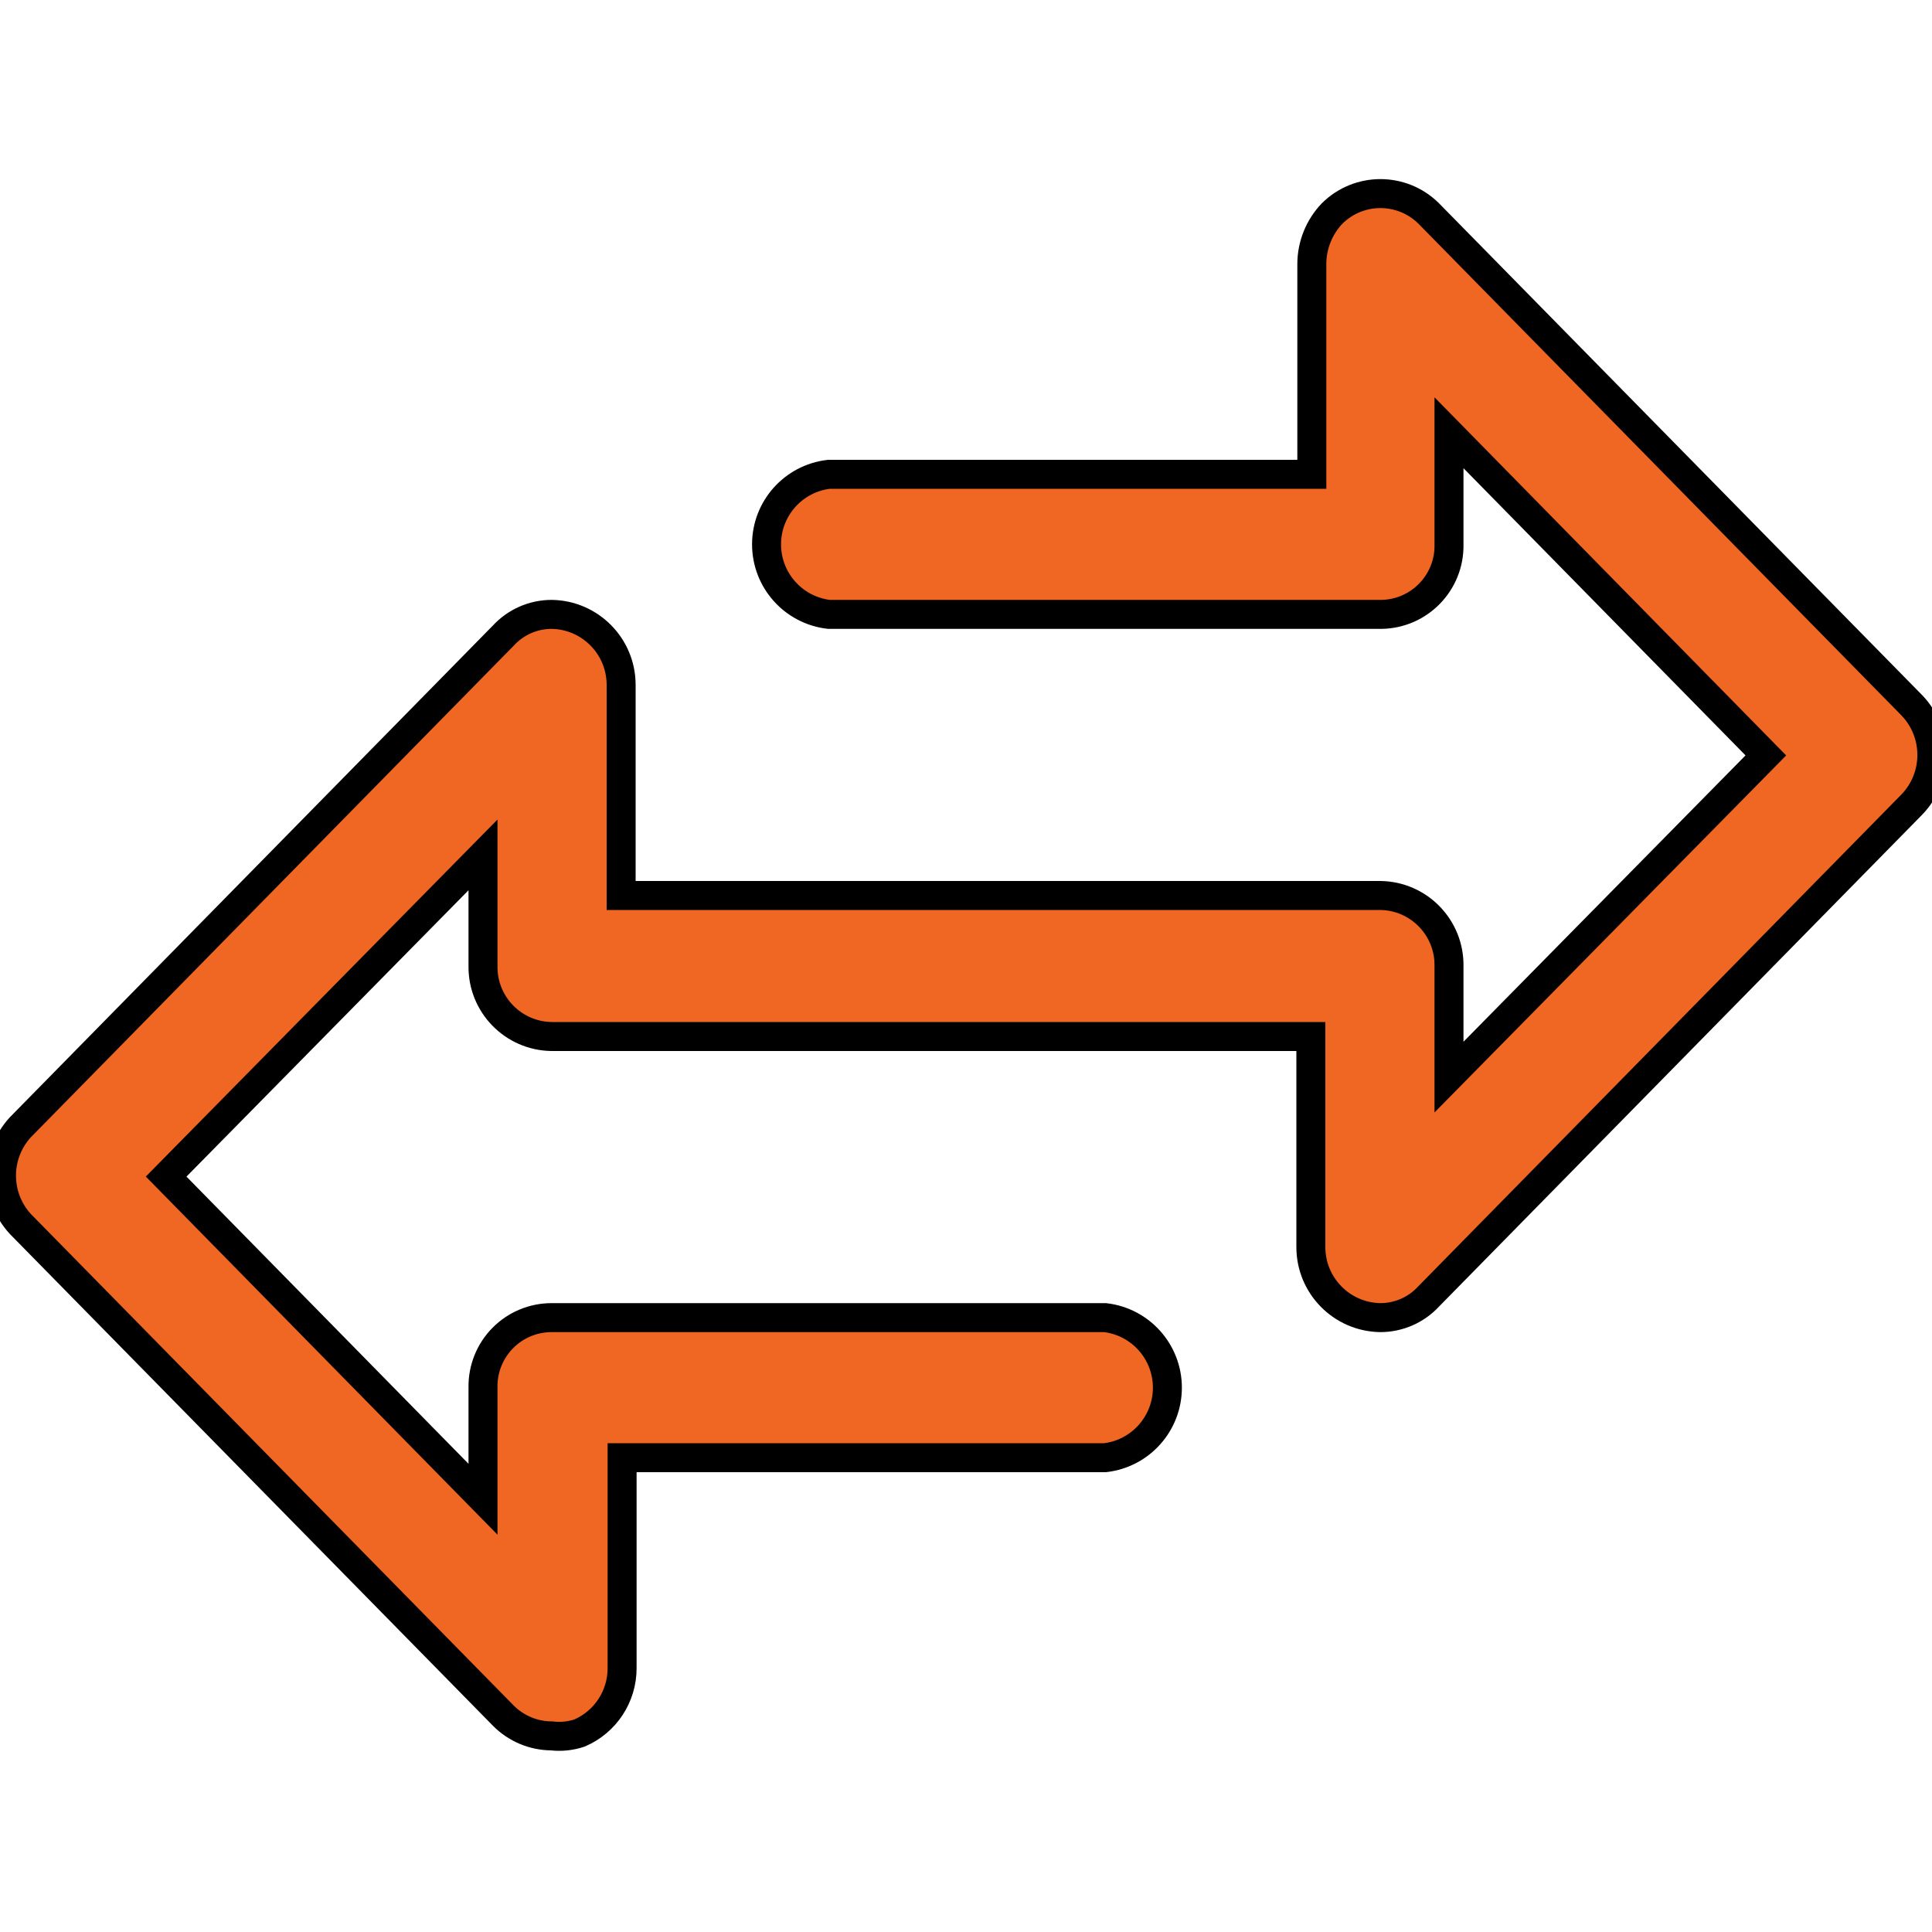
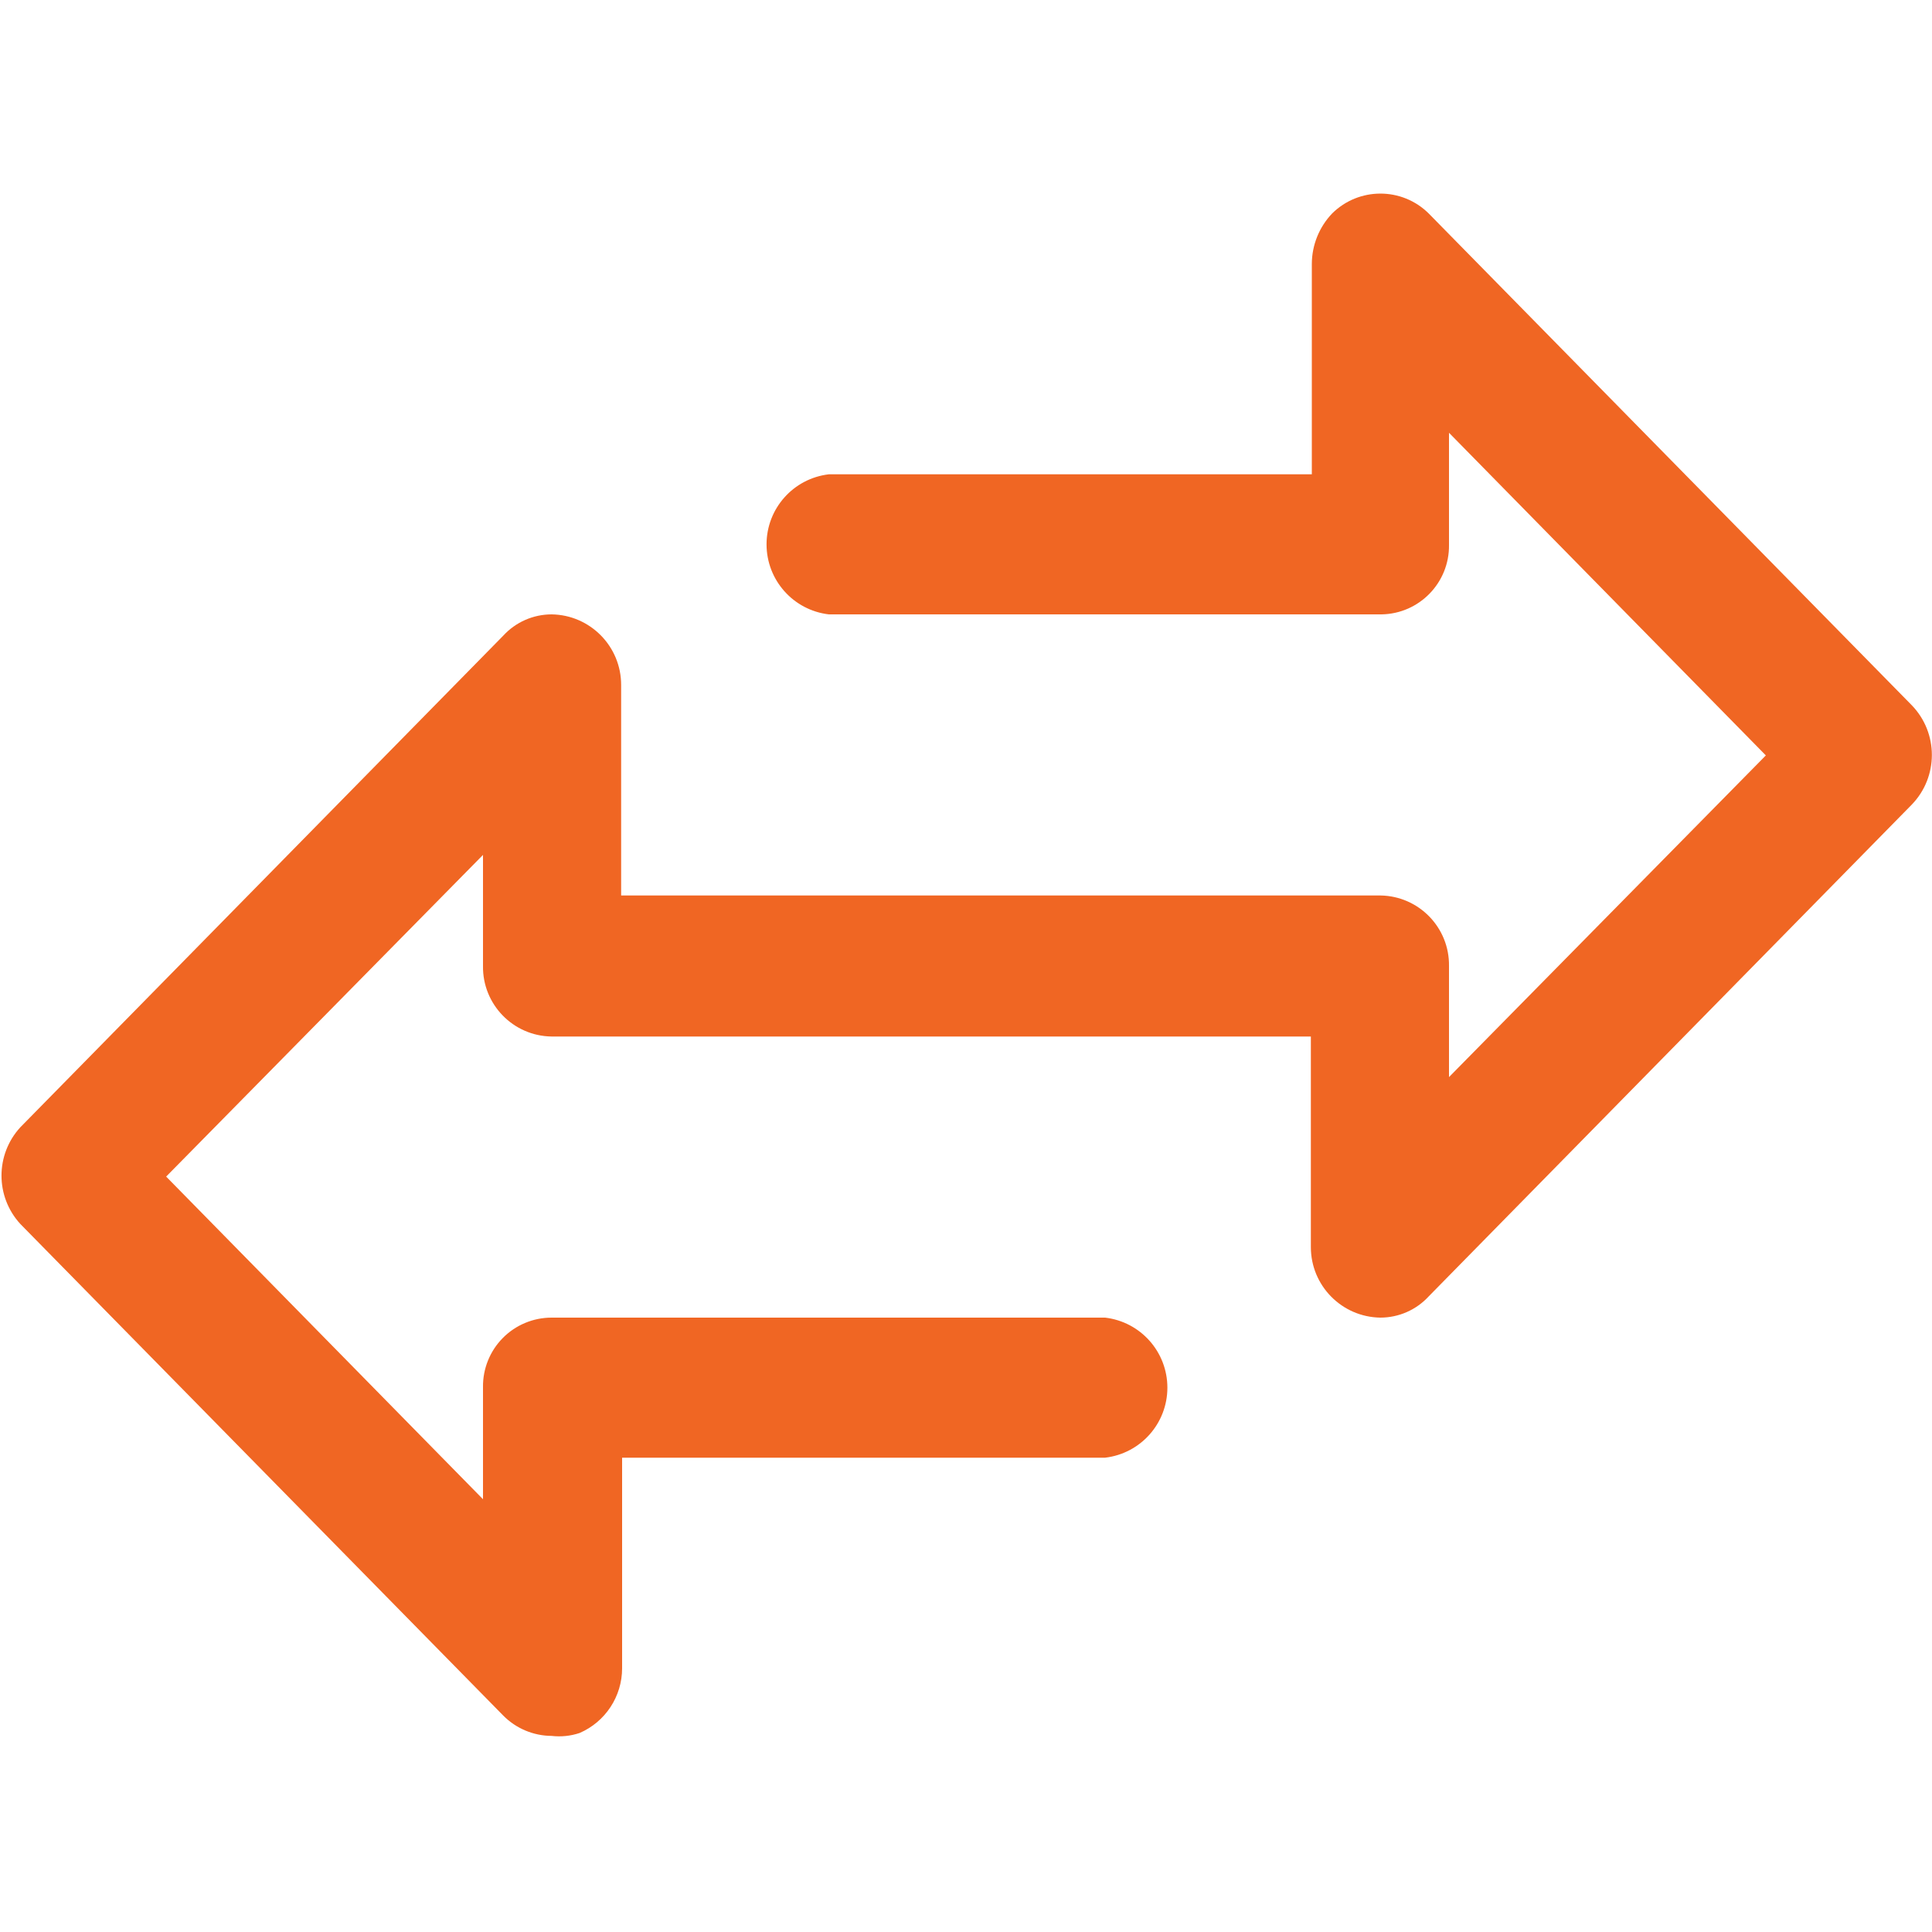
<svg xmlns="http://www.w3.org/2000/svg" id="Layer_1" data-name="Layer 1" viewBox="0 0 20 20" version="1.1">
  <defs id="defs28">
    <style id="style2">.cls-1,.cls-2,.cls-3{fill:#f06623;}.cls-2{clip-path:url(#clip-path);}.cls-3{clip-path:url(#clip-path-2);}.cls-4,.cls-5,.cls-6{fill:gray;}.cls-5{clip-path:url(#clip-path-3);}.cls-6{clip-path:url(#clip-path-4);}.cls-7{clip-path:url(#clip-path-5);}.cls-8{clip-path:url(#clip-path-6);}.cls-9{clip-path:url(#clip-path-7);}.cls-10{clip-path:url(#clip-path-8);}</style>
    <clipPath id="clip-path">
      <path class="cls-1" d="M11.77,27.66a1.38,1.38,0,0,1-1,.38,1.42,1.42,0,0,1-1-.38,1.18,1.18,0,0,1-.4-.91,1.24,1.24,0,0,1,.4-.91,1.42,1.42,0,0,1,1-.38,1.38,1.38,0,0,1,1,.38,1.2,1.2,0,0,1,.4.91A1.18,1.18,0,0,1,11.77,27.66Z" id="path4" />
    </clipPath>
    <clipPath id="clip-path-2">
      <path class="cls-2" d="M11.87,36l-1.11.42a3,3,0,0,1-1,.14,2,2,0,0,1-1.31-.41,1.32,1.32,0,0,1-.46-1,4.19,4.19,0,0,1,0-.5A5,5,0,0,1,8.18,34l.58-2c.05-.2.09-.38.13-.56a2.8,2.8,0,0,0,0-.48.8.8,0,0,0-.16-.55,1,1,0,0,0-.62-.15,1.47,1.47,0,0,0-.46.07l-.41.13.16-.63c.38-.15.74-.28,1.09-.39a2.93,2.93,0,0,1,1-.17,1.88,1.88,0,0,1,1.29.4,1.35,1.35,0,0,1,.45,1c0,.09,0,.25,0,.47a2.84,2.84,0,0,1-.12.62l-.57,2c0,.17-.09.35-.13.56a2.79,2.79,0,0,0-.06.48.64.64,0,0,0,.19.55,1,1,0,0,0,.63.15,1.73,1.73,0,0,0,.47-.07,2.47,2.47,0,0,0,.39-.13Z" clip-path="url(#clip-path)" id="path7" />
    </clipPath>
    <clipPath id="clip-path-3">
      <path class="cls-4" d="M33.77,27.66a1.38,1.38,0,0,1-1,.38,1.42,1.42,0,0,1-1-.38,1.18,1.18,0,0,1-.4-.91,1.24,1.24,0,0,1,.4-.91,1.42,1.42,0,0,1,1-.38,1.38,1.38,0,0,1,1,.38,1.2,1.2,0,0,1,.4.91A1.18,1.18,0,0,1,33.77,27.66Z" id="path10" />
    </clipPath>
    <clipPath id="clip-path-4">
      <path class="cls-5" d="M33.87,36l-1.11.42a3,3,0,0,1-1,.14,2,2,0,0,1-1.31-.41,1.32,1.32,0,0,1-.46-1,4.19,4.19,0,0,1,0-.5,5,5,0,0,1,.12-.58l.58-2c0-.2.09-.38.13-.56a2.8,2.8,0,0,0,.05-.48.8.8,0,0,0-.16-.55,1,1,0,0,0-.62-.15,1.47,1.47,0,0,0-.46.07l-.41.13.16-.63c.38-.15.74-.28,1.09-.39a2.93,2.93,0,0,1,1-.17,1.88,1.88,0,0,1,1.29.4,1.35,1.35,0,0,1,.45,1c0,.09,0,.25,0,.47a2.84,2.84,0,0,1-.12.62l-.57,2c0,.17-.09.35-.13.56a2.79,2.79,0,0,0-.06.48.64.64,0,0,0,.19.55,1,1,0,0,0,.63.15,1.73,1.73,0,0,0,.47-.07,2.47,2.47,0,0,0,.39-.13Z" clip-path="url(#clip-path-3)" id="path13" />
    </clipPath>
    <clipPath id="clip-path-5">
      <path class="cls-3" d="M10,22a9,9,0,1,0,9,9A9,9,0,0,0,10,22Z" clip-path="url(#clip-path-2)" id="path16" />
    </clipPath>
    <clipPath id="clip-path-6">
      <rect class="cls-1" x="-1320.65" y="-659.65" width="1387.68" height="780.19" id="rect19" />
    </clipPath>
    <clipPath id="clip-path-7">
      <path class="cls-6" d="M32,22a9,9,0,1,0,9,9A9,9,0,0,0,32,22Z" clip-path="url(#clip-path-4)" id="path22" />
    </clipPath>
    <clipPath id="clip-path-8">
      <rect class="cls-4" x="-1298.65" y="-659.65" width="1387.68" height="780.19" id="rect25" />
    </clipPath>
  </defs>
-   <path class="cls-1" d="M19.79,7.3l-5-5.09a.71.71,0,0,0-1,0,.76.76,0,0,0-.21.52V4.91h-5a.73.73,0,0,0,0,1.45h5.72A.71.71,0,0,0,15,5.64V4.48l3.28,3.34L15,11.15V10a.72.72,0,0,0-.71-.73H6.43V7.09a.73.73,0,0,0-.72-.73.68.68,0,0,0-.5.22l-5,5.09a.74.74,0,0,0,0,1l5,5.09a.71.71,0,0,0,.5.21A.67.67,0,0,0,6,17.94a.73.73,0,0,0,.44-.67V15.09h5a.73.73,0,0,0,0-1.45H5.71a.71.71,0,0,0-.71.72v1.16L1.72,12.18,5,8.85V10a.72.72,0,0,0,.71.73h7.86v2.18a.73.73,0,0,0,.72.73.68.68,0,0,0,.5-.22l5-5.09A.74.74,0,0,0,19.79,7.3Z" id="path32" style="stroke:#000000;stroke-width:0.3;stroke-miterlimit:4;stroke-dasharray:none" />
+   <path class="cls-1" d="M19.79,7.3l-5-5.09a.71.71,0,0,0-1,0,.76.76,0,0,0-.21.52V4.91h-5a.73.73,0,0,0,0,1.45h5.72A.71.71,0,0,0,15,5.64V4.48l3.28,3.34L15,11.15V10a.72.72,0,0,0-.71-.73H6.43V7.09a.73.73,0,0,0-.72-.73.68.68,0,0,0-.5.22l-5,5.09a.74.74,0,0,0,0,1l5,5.09a.71.71,0,0,0,.5.21A.67.67,0,0,0,6,17.94a.73.73,0,0,0,.44-.67V15.09h5a.73.73,0,0,0,0-1.45H5.71a.71.71,0,0,0-.71.72v1.16L1.72,12.18,5,8.85V10a.72.72,0,0,0,.71.73h7.86v2.18a.73.73,0,0,0,.72.73.68.68,0,0,0,.5-.22l5-5.09A.74.74,0,0,0,19.79,7.3Z" id="path32" style="stroke:none;stroke-width:0.3;stroke-miterlimit:4;stroke-dasharray:none" />
</svg>
